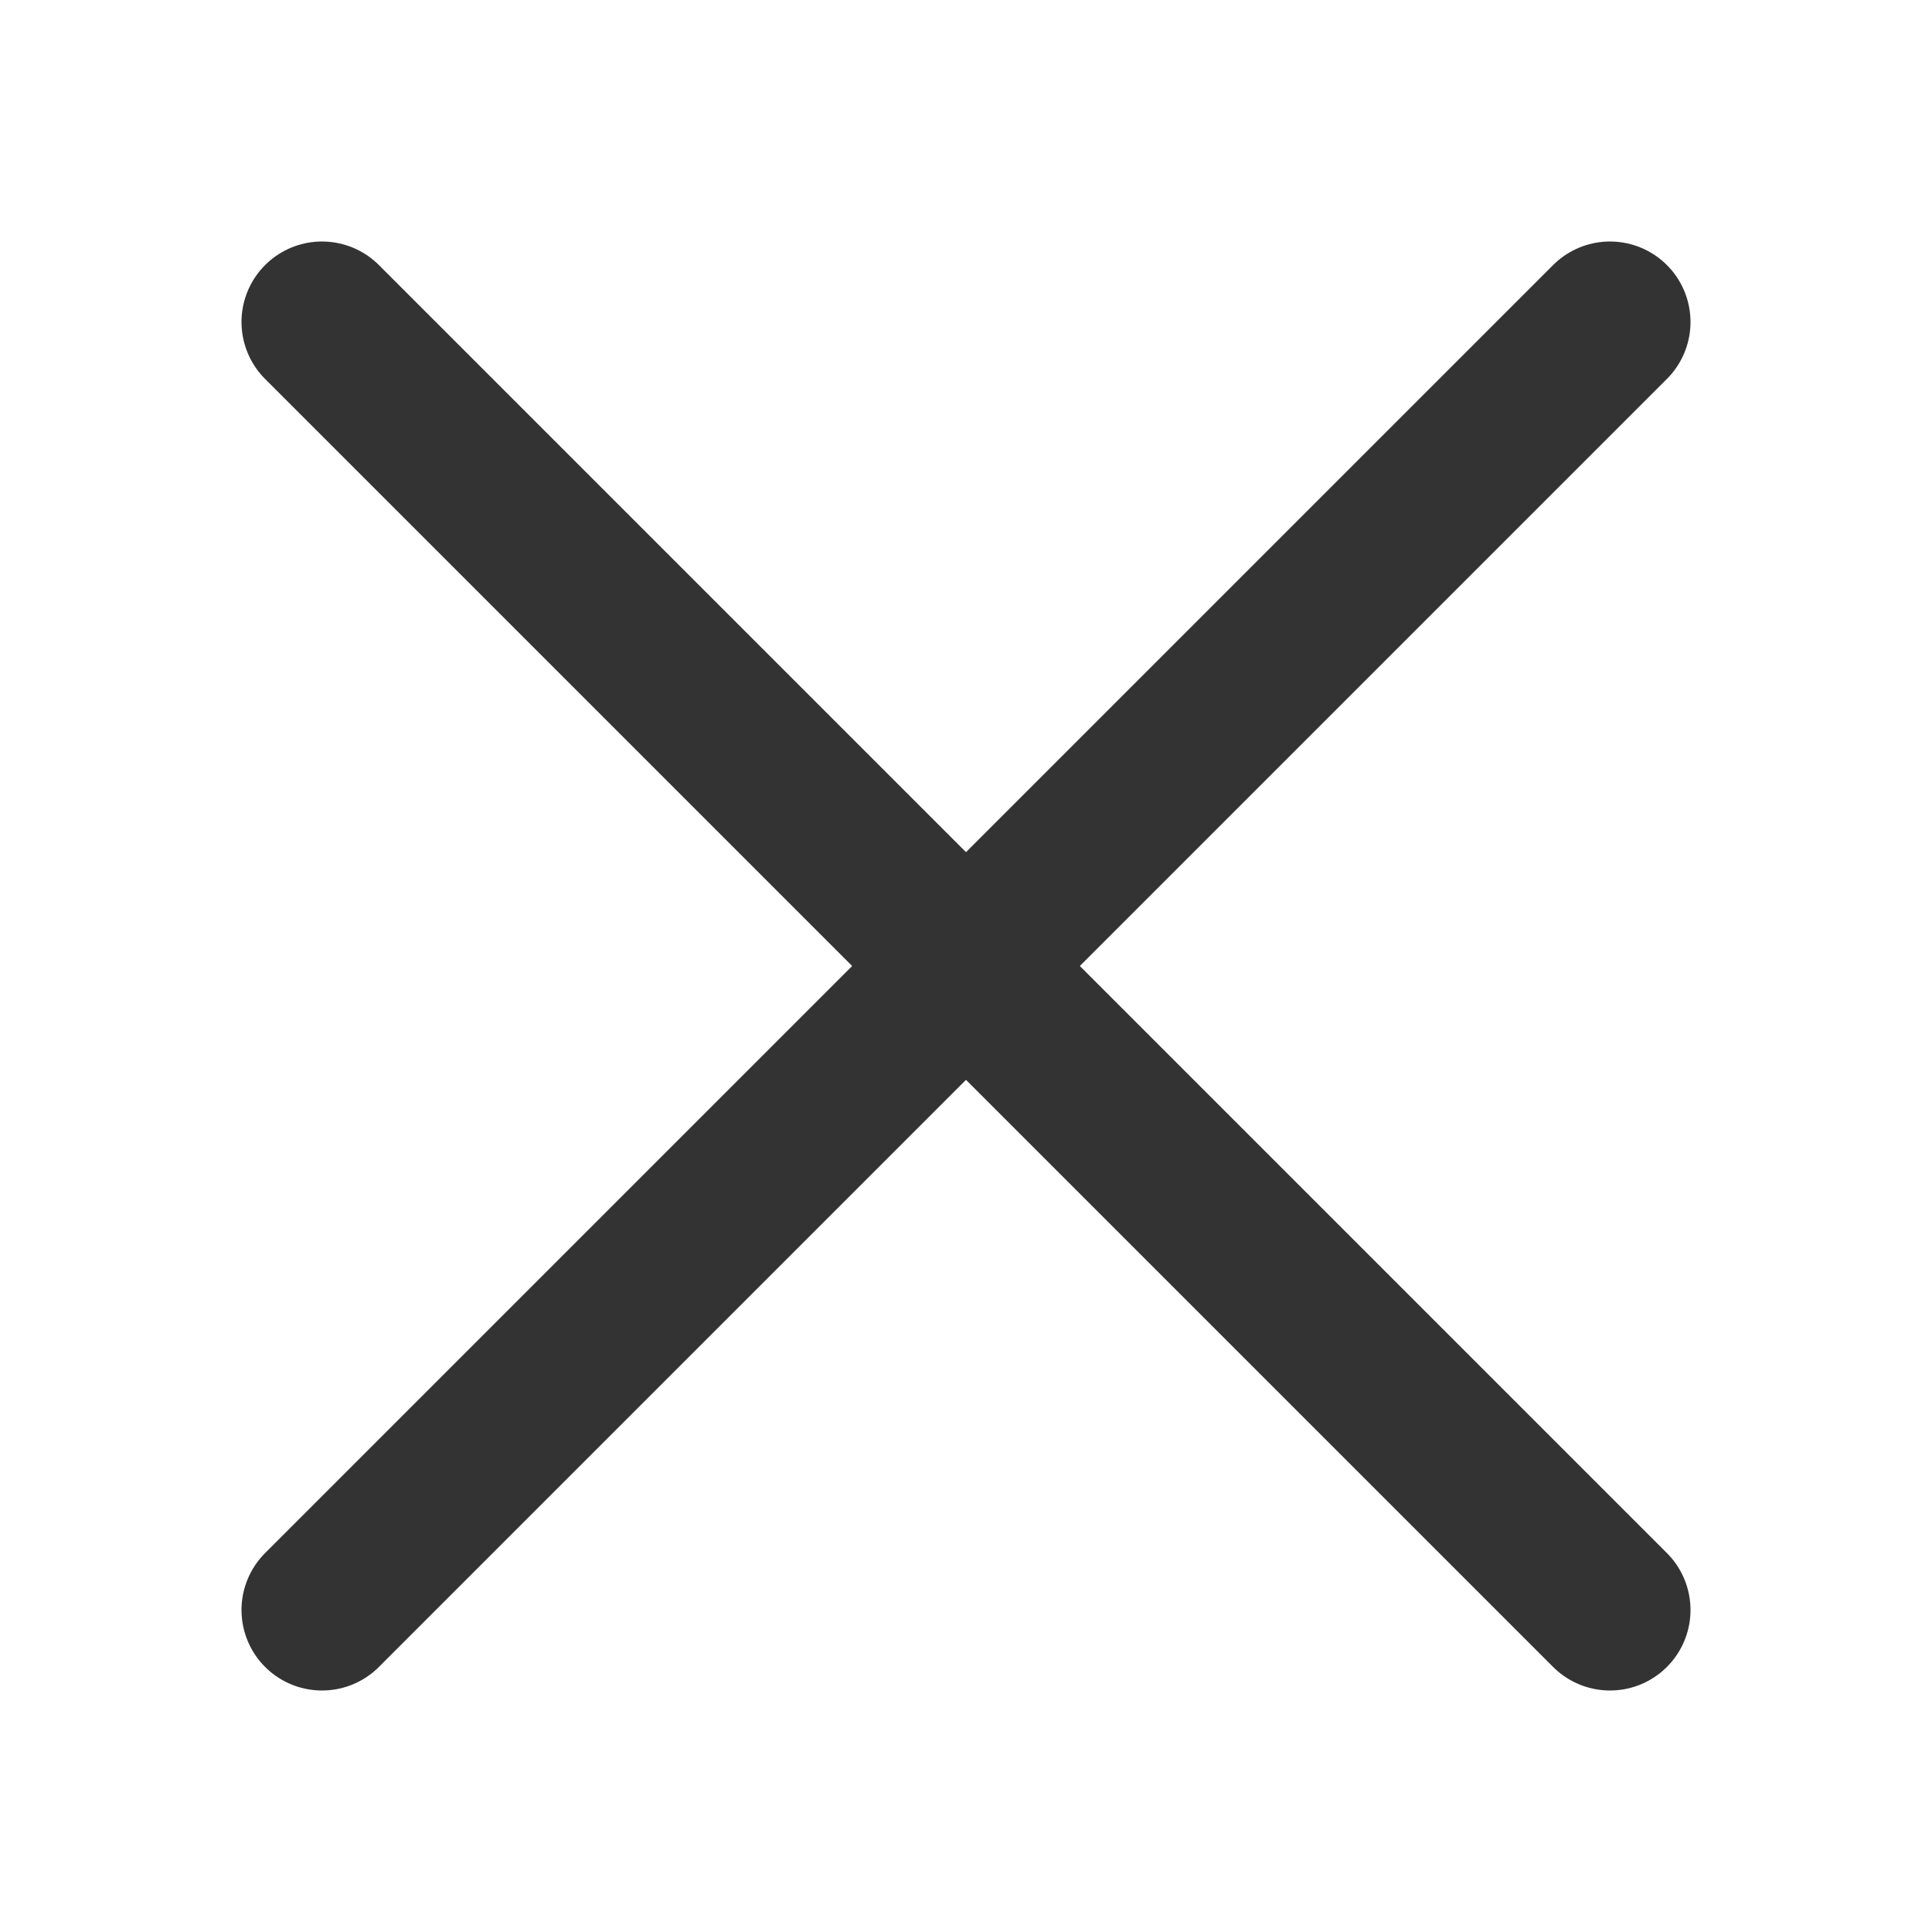
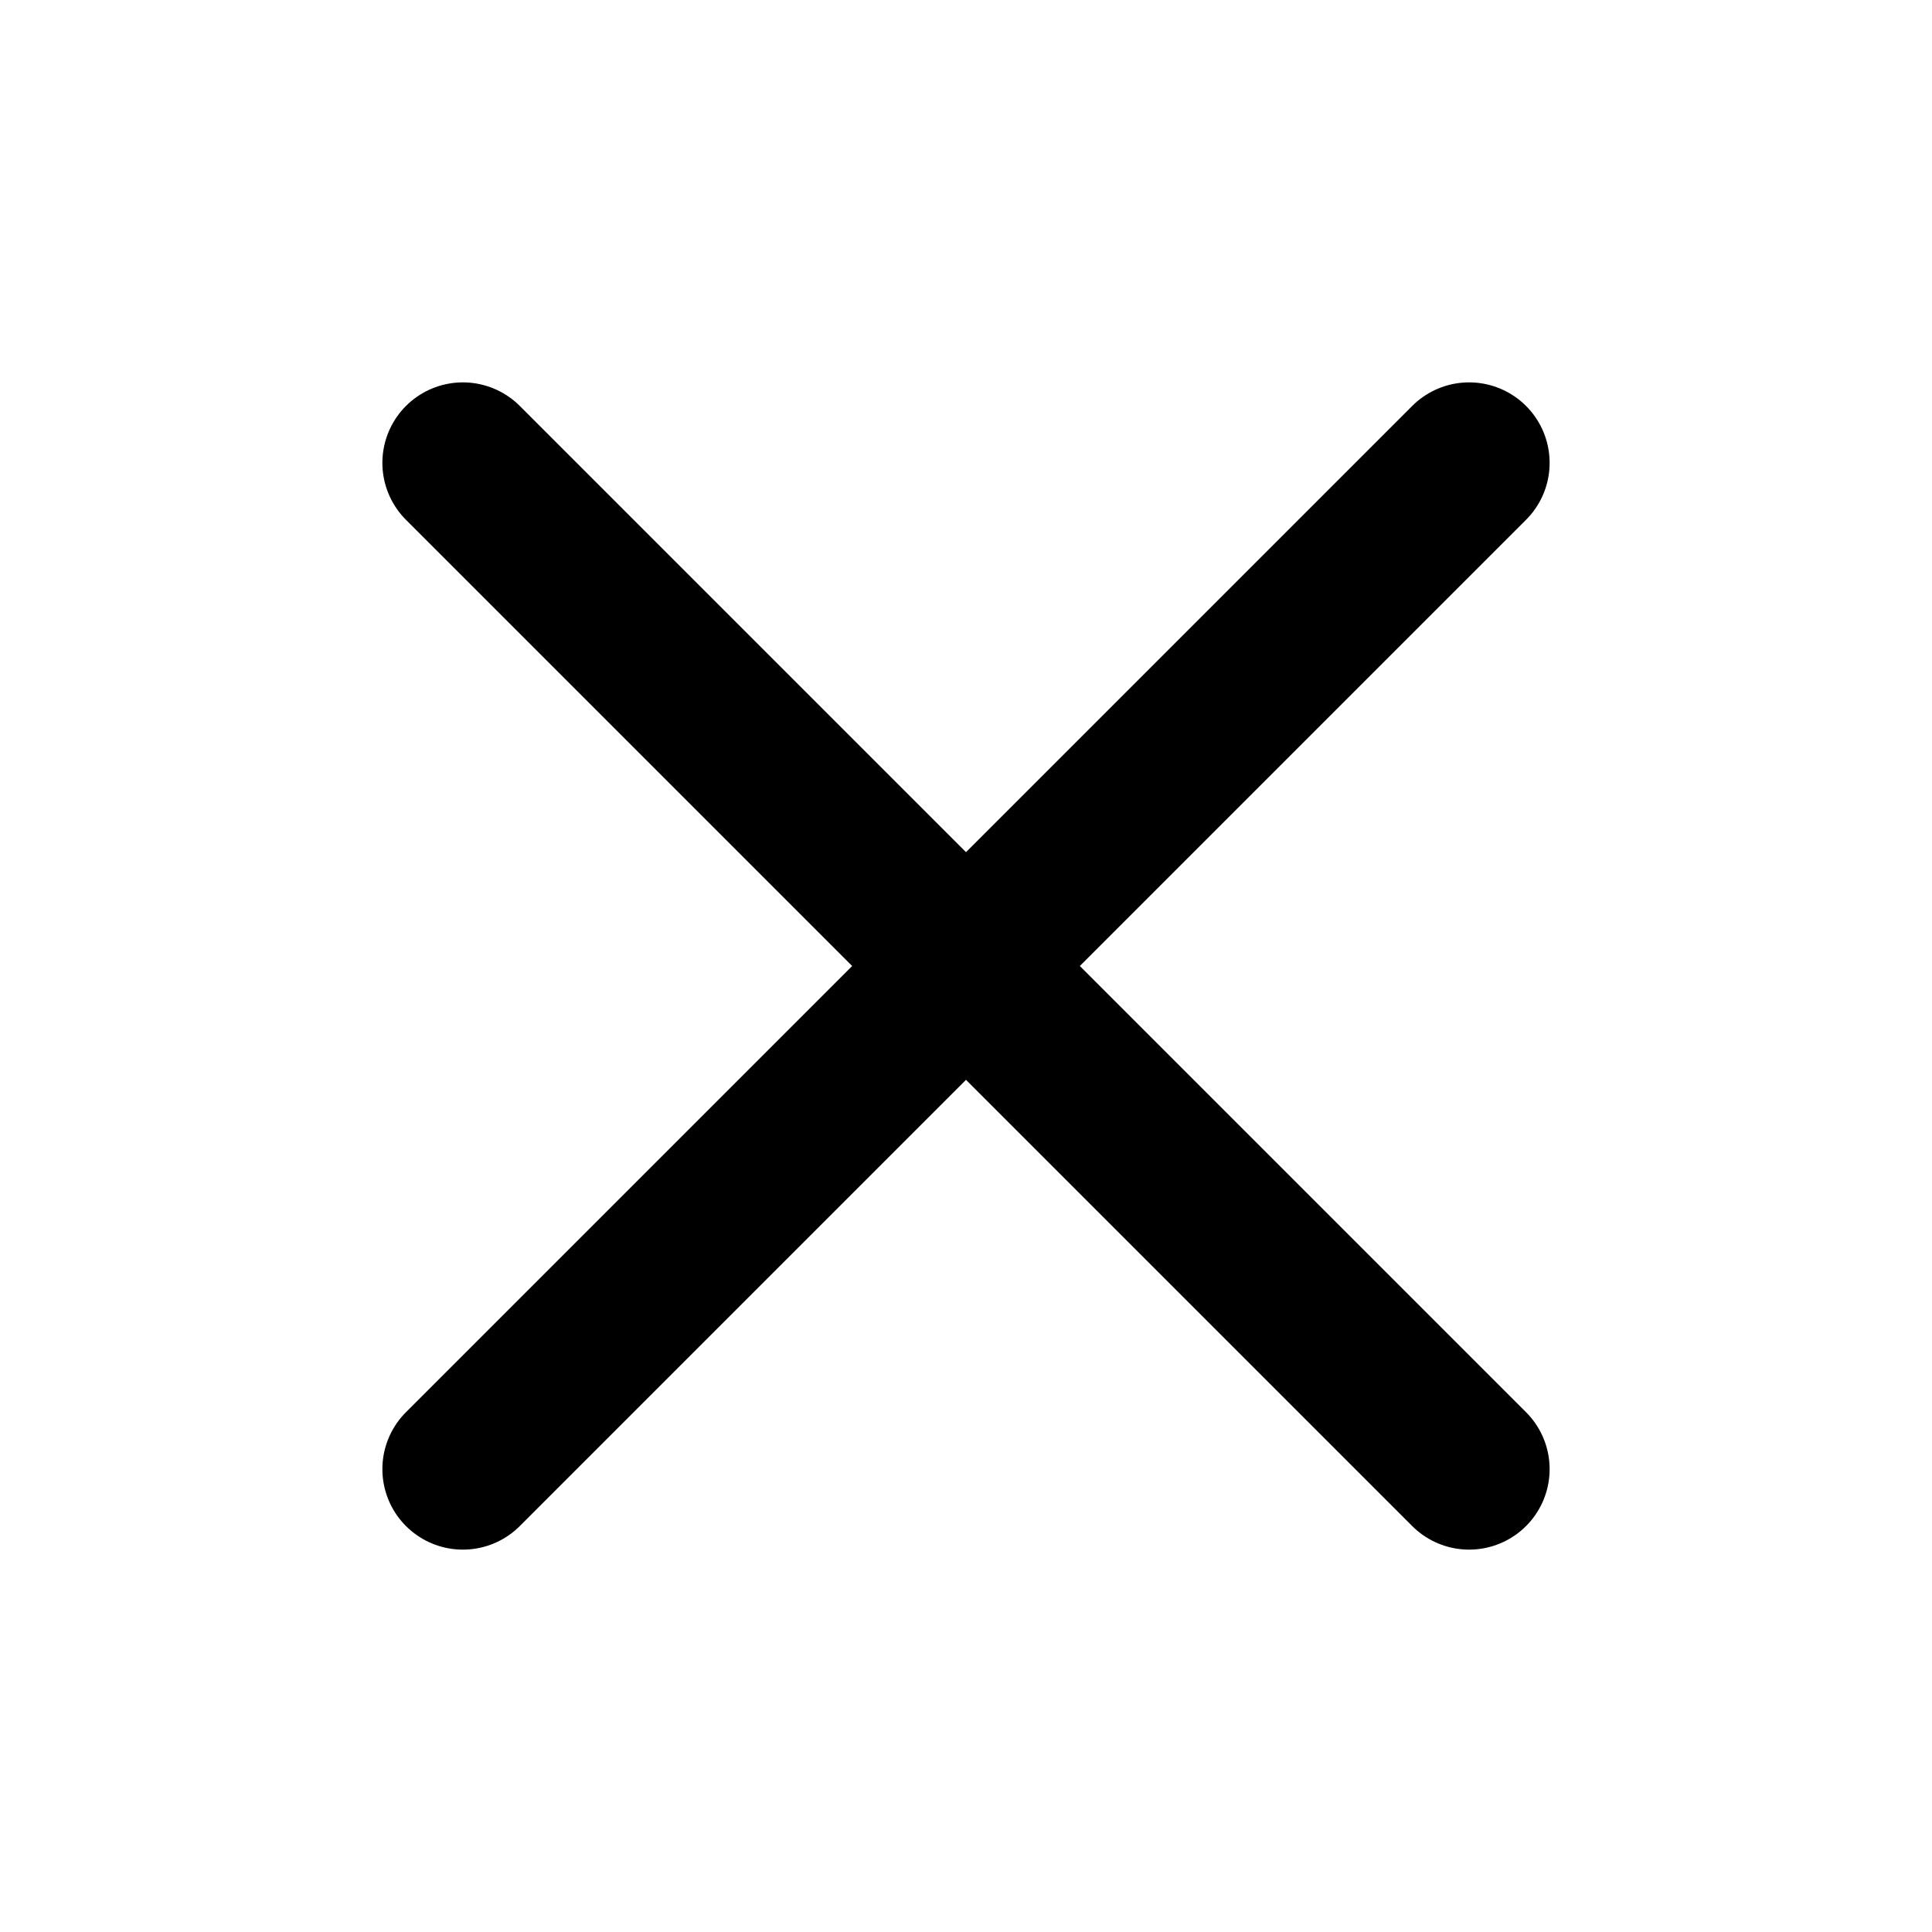
- <svg xmlns="http://www.w3.org/2000/svg" width="24" height="24" viewBox="0 0 48 48" fill="none">
-   <path d="M8 8L40 40" stroke="#333" stroke-width="4" stroke-linecap="round" stroke-linejoin="round" />
-   <path d="M8 40L40 8" stroke="#333" stroke-width="4" stroke-linecap="round" stroke-linejoin="round" />
+ <svg xmlns="http://www.w3.org/2000/svg" fill="none" viewBox="0 0 48 48">
+   <path d="M11.5 11.5 L36.5 36.5 M36.5 11.5 L11.5 36.5" stroke-linejoin="round" stroke-linecap="round" stroke-width="4" stroke="currentColor" />
</svg>
